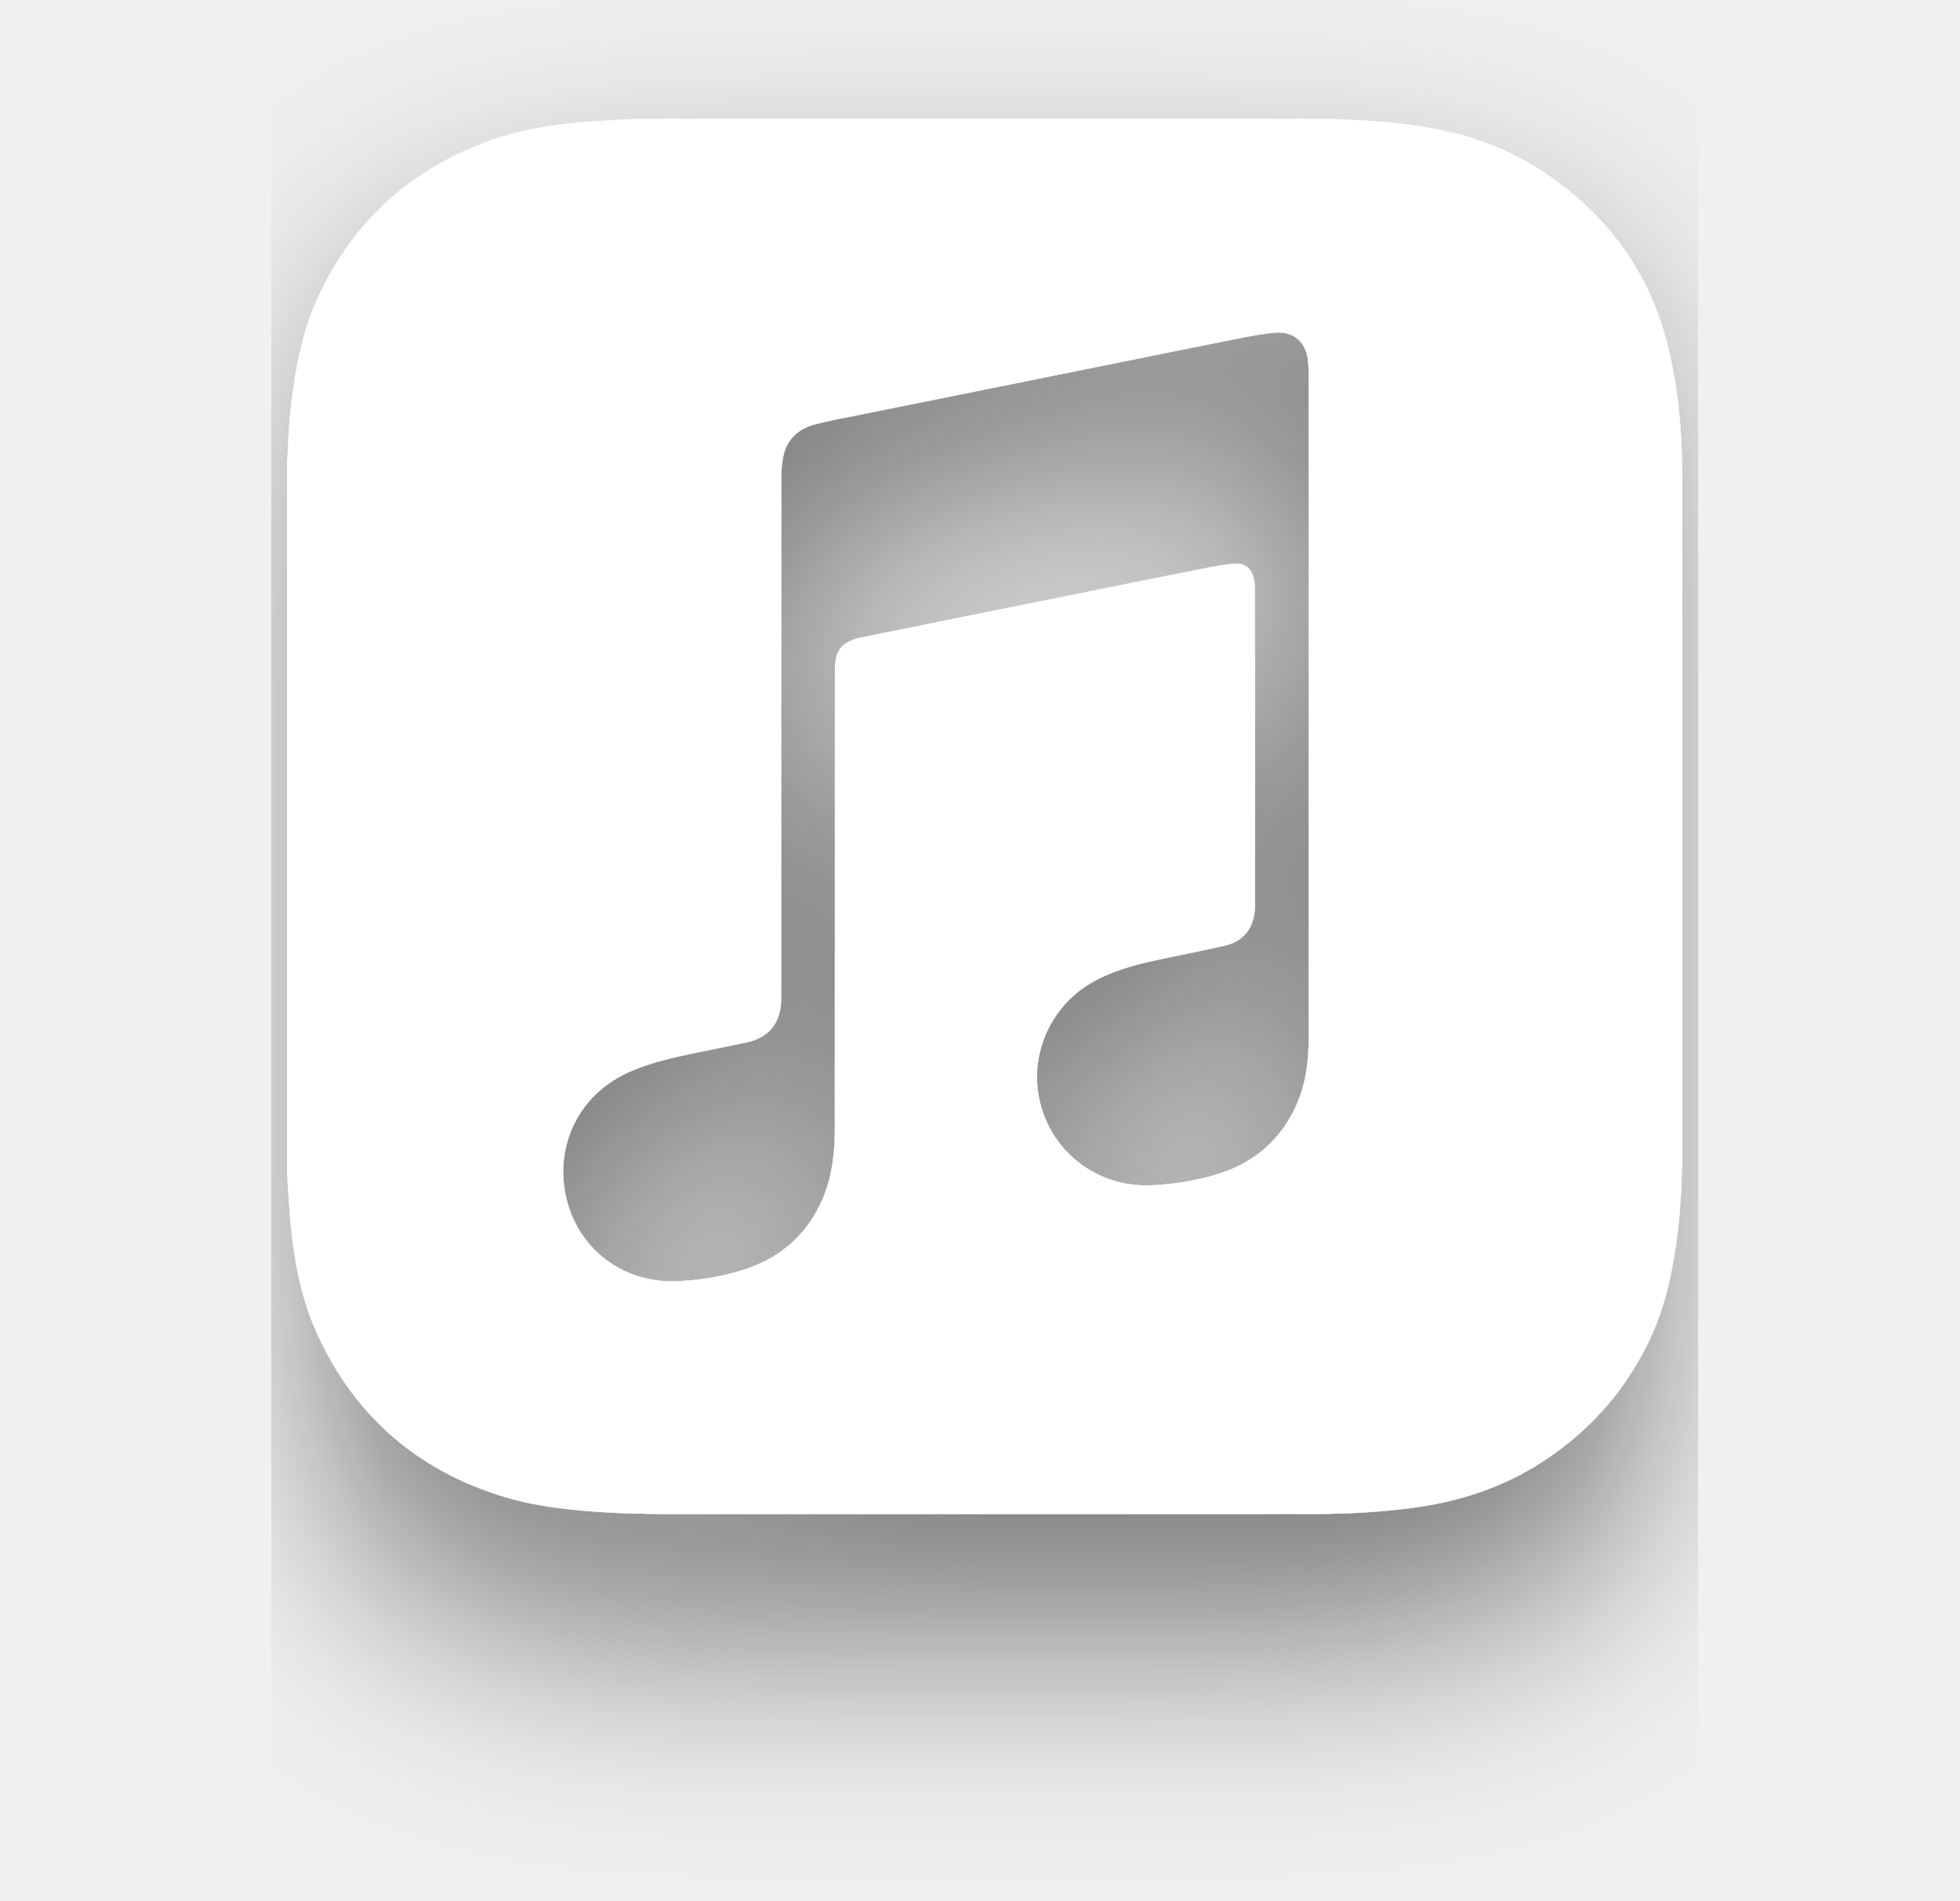
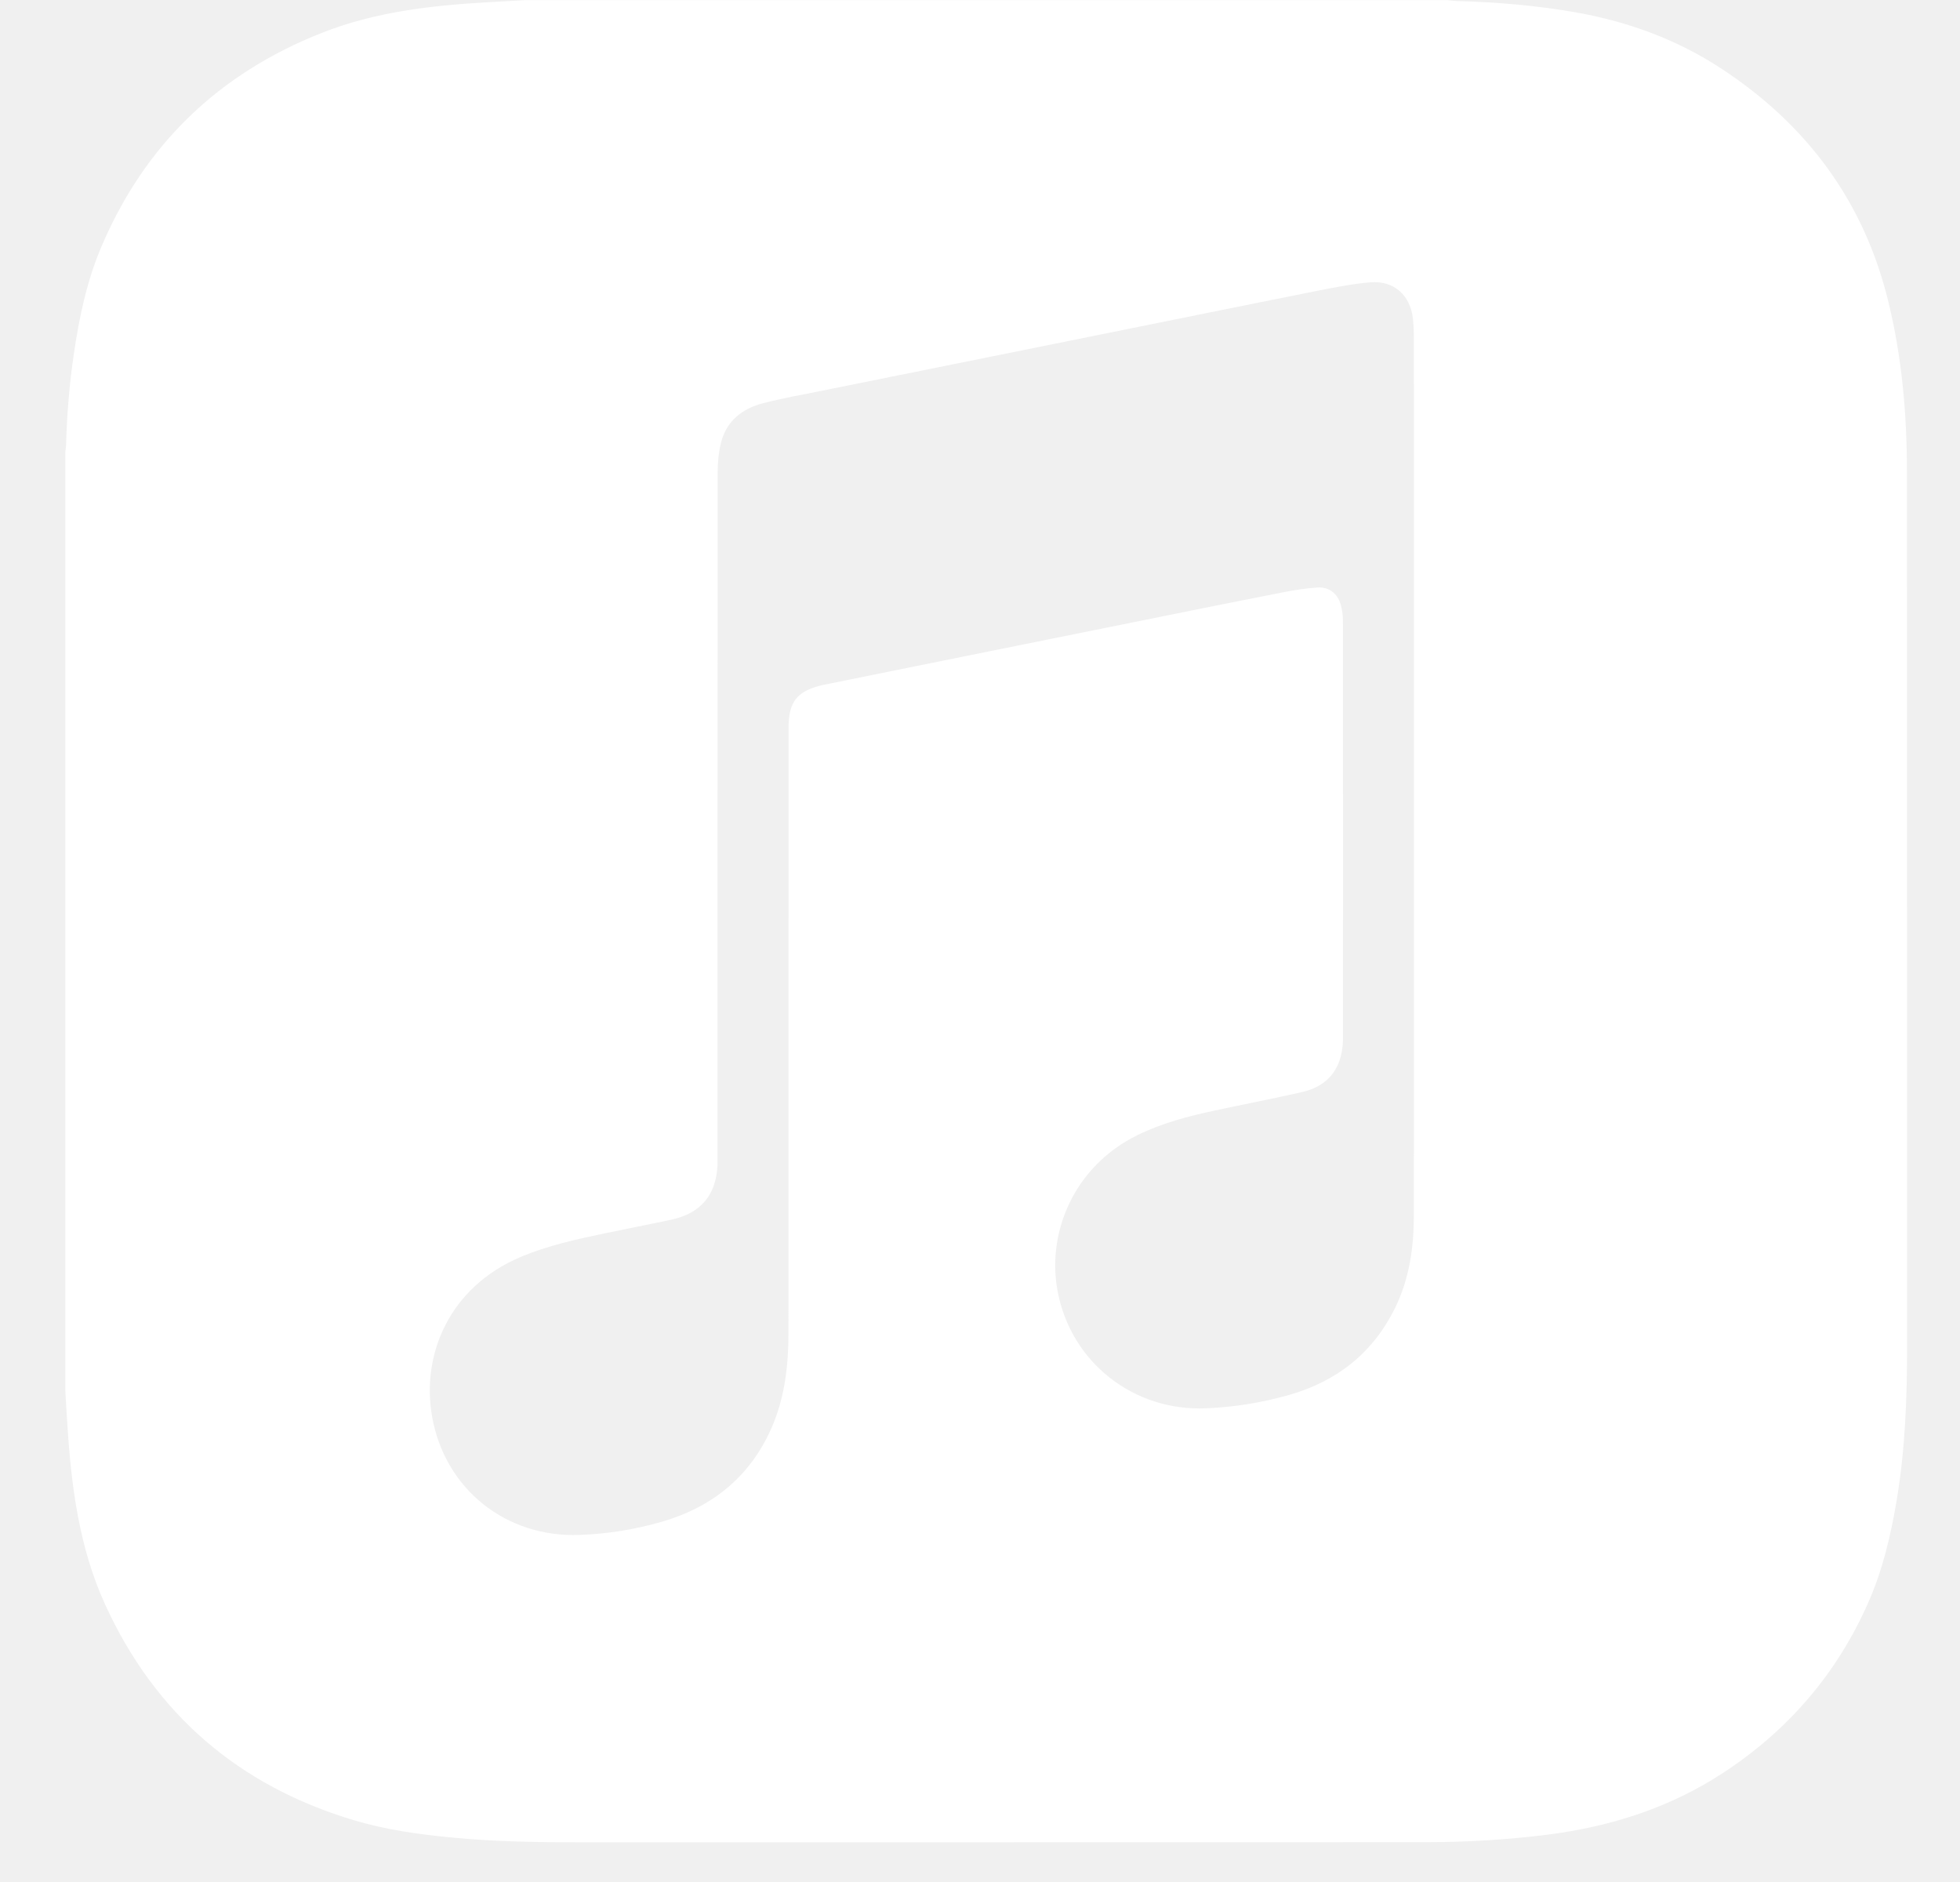
- <svg xmlns="http://www.w3.org/2000/svg" width="33px" height="32px" viewBox="0 0 33 32" version="1.1">
-   <defs>
-     <filter x="-1.1%" y="-20.0%" width="102.2%" height="156.0%" filterUnits="objectBoundingBox" id="filter-1">
-       <feOffset dx="0" dy="2" in="SourceAlpha" result="shadowOffsetOuter1" />
-       <feGaussianBlur stdDeviation="2" in="shadowOffsetOuter1" result="shadowBlurOuter1" />
-       <feColorMatrix values="0 0 0 0 0   0 0 0 0 0   0 0 0 0 0  0 0 0 0.5 0" type="matrix" in="shadowBlurOuter1" result="shadowMatrixOuter1" />
-       <feMerge>
-         <feMergeNode in="shadowMatrixOuter1" />
-         <feMergeNode in="SourceGraphic" />
-       </feMerge>
-     </filter>
-   </defs>
+ <svg xmlns="http://www.w3.org/2000/svg" width="25px" height="24px" viewBox="0 0 25 24" version="1.1">
+   <defs />
  <g id="UI" stroke="none" stroke-width="1" fill="none" fill-rule="evenodd">
-     <g id="Group-8-Copy-2" filter="url(#filter-1)" transform="translate(-428, 2)" fill="#FFFFFF" fill-rule="nonzero">
+     <g id="Group-8-Copy-2" transform="translate(-432, 0)" fill="#FFFFFF" fill-rule="nonzero">
      <g id="apple-music" transform="translate(432, 0)">
        <path d="M24.323,5.996 C24.322,5.273 24.259,4.556 24.087,3.851 C23.777,2.571 23.048,1.59 21.953,0.873 C21.392,0.506 20.775,0.279 20.117,0.161 C19.61,0.07 19.099,0.028 18.585,0.013 C18.545,0.012 18.503,0.006 18.463,0.002 L6.693,0.002 C6.545,0.01 6.397,0.018 6.248,0.027 C5.517,0.068 4.79,0.148 4.103,0.42 C2.792,0.938 1.849,1.842 1.296,3.14 C1.108,3.58 1.01,4.047 0.941,4.519 C0.885,4.902 0.853,5.287 0.843,5.675 C0.842,5.705 0.835,5.735 0.833,5.765 L0.833,17.731 C0.841,17.869 0.848,18.008 0.858,18.146 C0.907,18.943 1.008,19.736 1.344,20.468 C1.981,21.858 3.045,22.772 4.51,23.211 C4.923,23.335 5.348,23.394 5.776,23.434 C6.318,23.486 6.862,23.494 7.407,23.494 C11.006,23.494 14.605,23.494 18.204,23.492 C18.718,23.492 19.23,23.46 19.741,23.396 C20.547,23.293 21.304,23.052 21.988,22.602 C22.812,22.061 23.429,21.343 23.828,20.441 C24.011,20.028 24.115,19.59 24.19,19.145 C24.302,18.484 24.326,17.816 24.325,17.148 C24.323,13.43 24.326,9.713 24.323,5.996 Z M18.035,9.902 C18.035,11.766 18.036,13.63 18.034,15.493 C18.034,15.902 17.978,16.302 17.797,16.674 C17.514,17.253 17.052,17.616 16.438,17.79 C16.097,17.887 15.748,17.943 15.392,17.959 C14.46,18.003 13.655,17.372 13.488,16.456 C13.35,15.7 13.712,14.867 14.506,14.477 C14.822,14.321 15.161,14.233 15.502,14.16 C15.873,14.08 16.244,14.01 16.613,13.925 C16.881,13.863 17.06,13.699 17.113,13.42 C17.125,13.358 17.13,13.294 17.13,13.231 C17.131,11.454 17.131,9.678 17.129,7.902 C17.129,7.842 17.119,7.78 17.104,7.722 C17.066,7.574 16.958,7.484 16.807,7.492 C16.65,7.502 16.496,7.527 16.342,7.558 C15.598,7.704 14.854,7.855 14.111,8.005 C13.352,8.158 12.592,8.312 11.832,8.465 C11.384,8.556 10.936,8.646 10.488,8.737 C10.472,8.74 10.456,8.745 10.441,8.749 C10.17,8.824 10.072,8.948 10.059,9.228 C10.057,9.271 10.058,9.313 10.058,9.357 C10.057,11.903 10.058,14.451 10.057,16.997 C10.057,17.408 10.011,17.815 9.846,18.198 C9.573,18.826 9.092,19.217 8.442,19.406 C8.098,19.505 7.746,19.562 7.389,19.574 C6.451,19.609 5.672,18.986 5.511,18.062 C5.372,17.267 5.736,16.413 6.639,16.03 C6.988,15.883 7.355,15.803 7.723,15.726 C8.004,15.667 8.286,15.613 8.566,15.553 C8.94,15.472 9.136,15.237 9.152,14.854 C9.153,14.804 9.152,14.757 9.152,14.707 C9.152,11.809 9.152,8.911 9.154,6.013 C9.154,5.893 9.167,5.768 9.195,5.651 C9.263,5.372 9.463,5.213 9.729,5.143 C9.979,5.078 10.233,5.033 10.487,4.982 C11.204,4.837 11.922,4.692 12.639,4.548 C13.381,4.398 14.122,4.249 14.863,4.099 C15.518,3.967 16.173,3.833 16.83,3.703 C17.045,3.661 17.263,3.618 17.48,3.6 C17.783,3.576 17.992,3.767 18.023,4.072 C18.03,4.144 18.034,4.218 18.034,4.291 C18.036,6.162 18.036,8.032 18.035,9.902 Z" id="Shape" />
      </g>
    </g>
  </g>
</svg>
